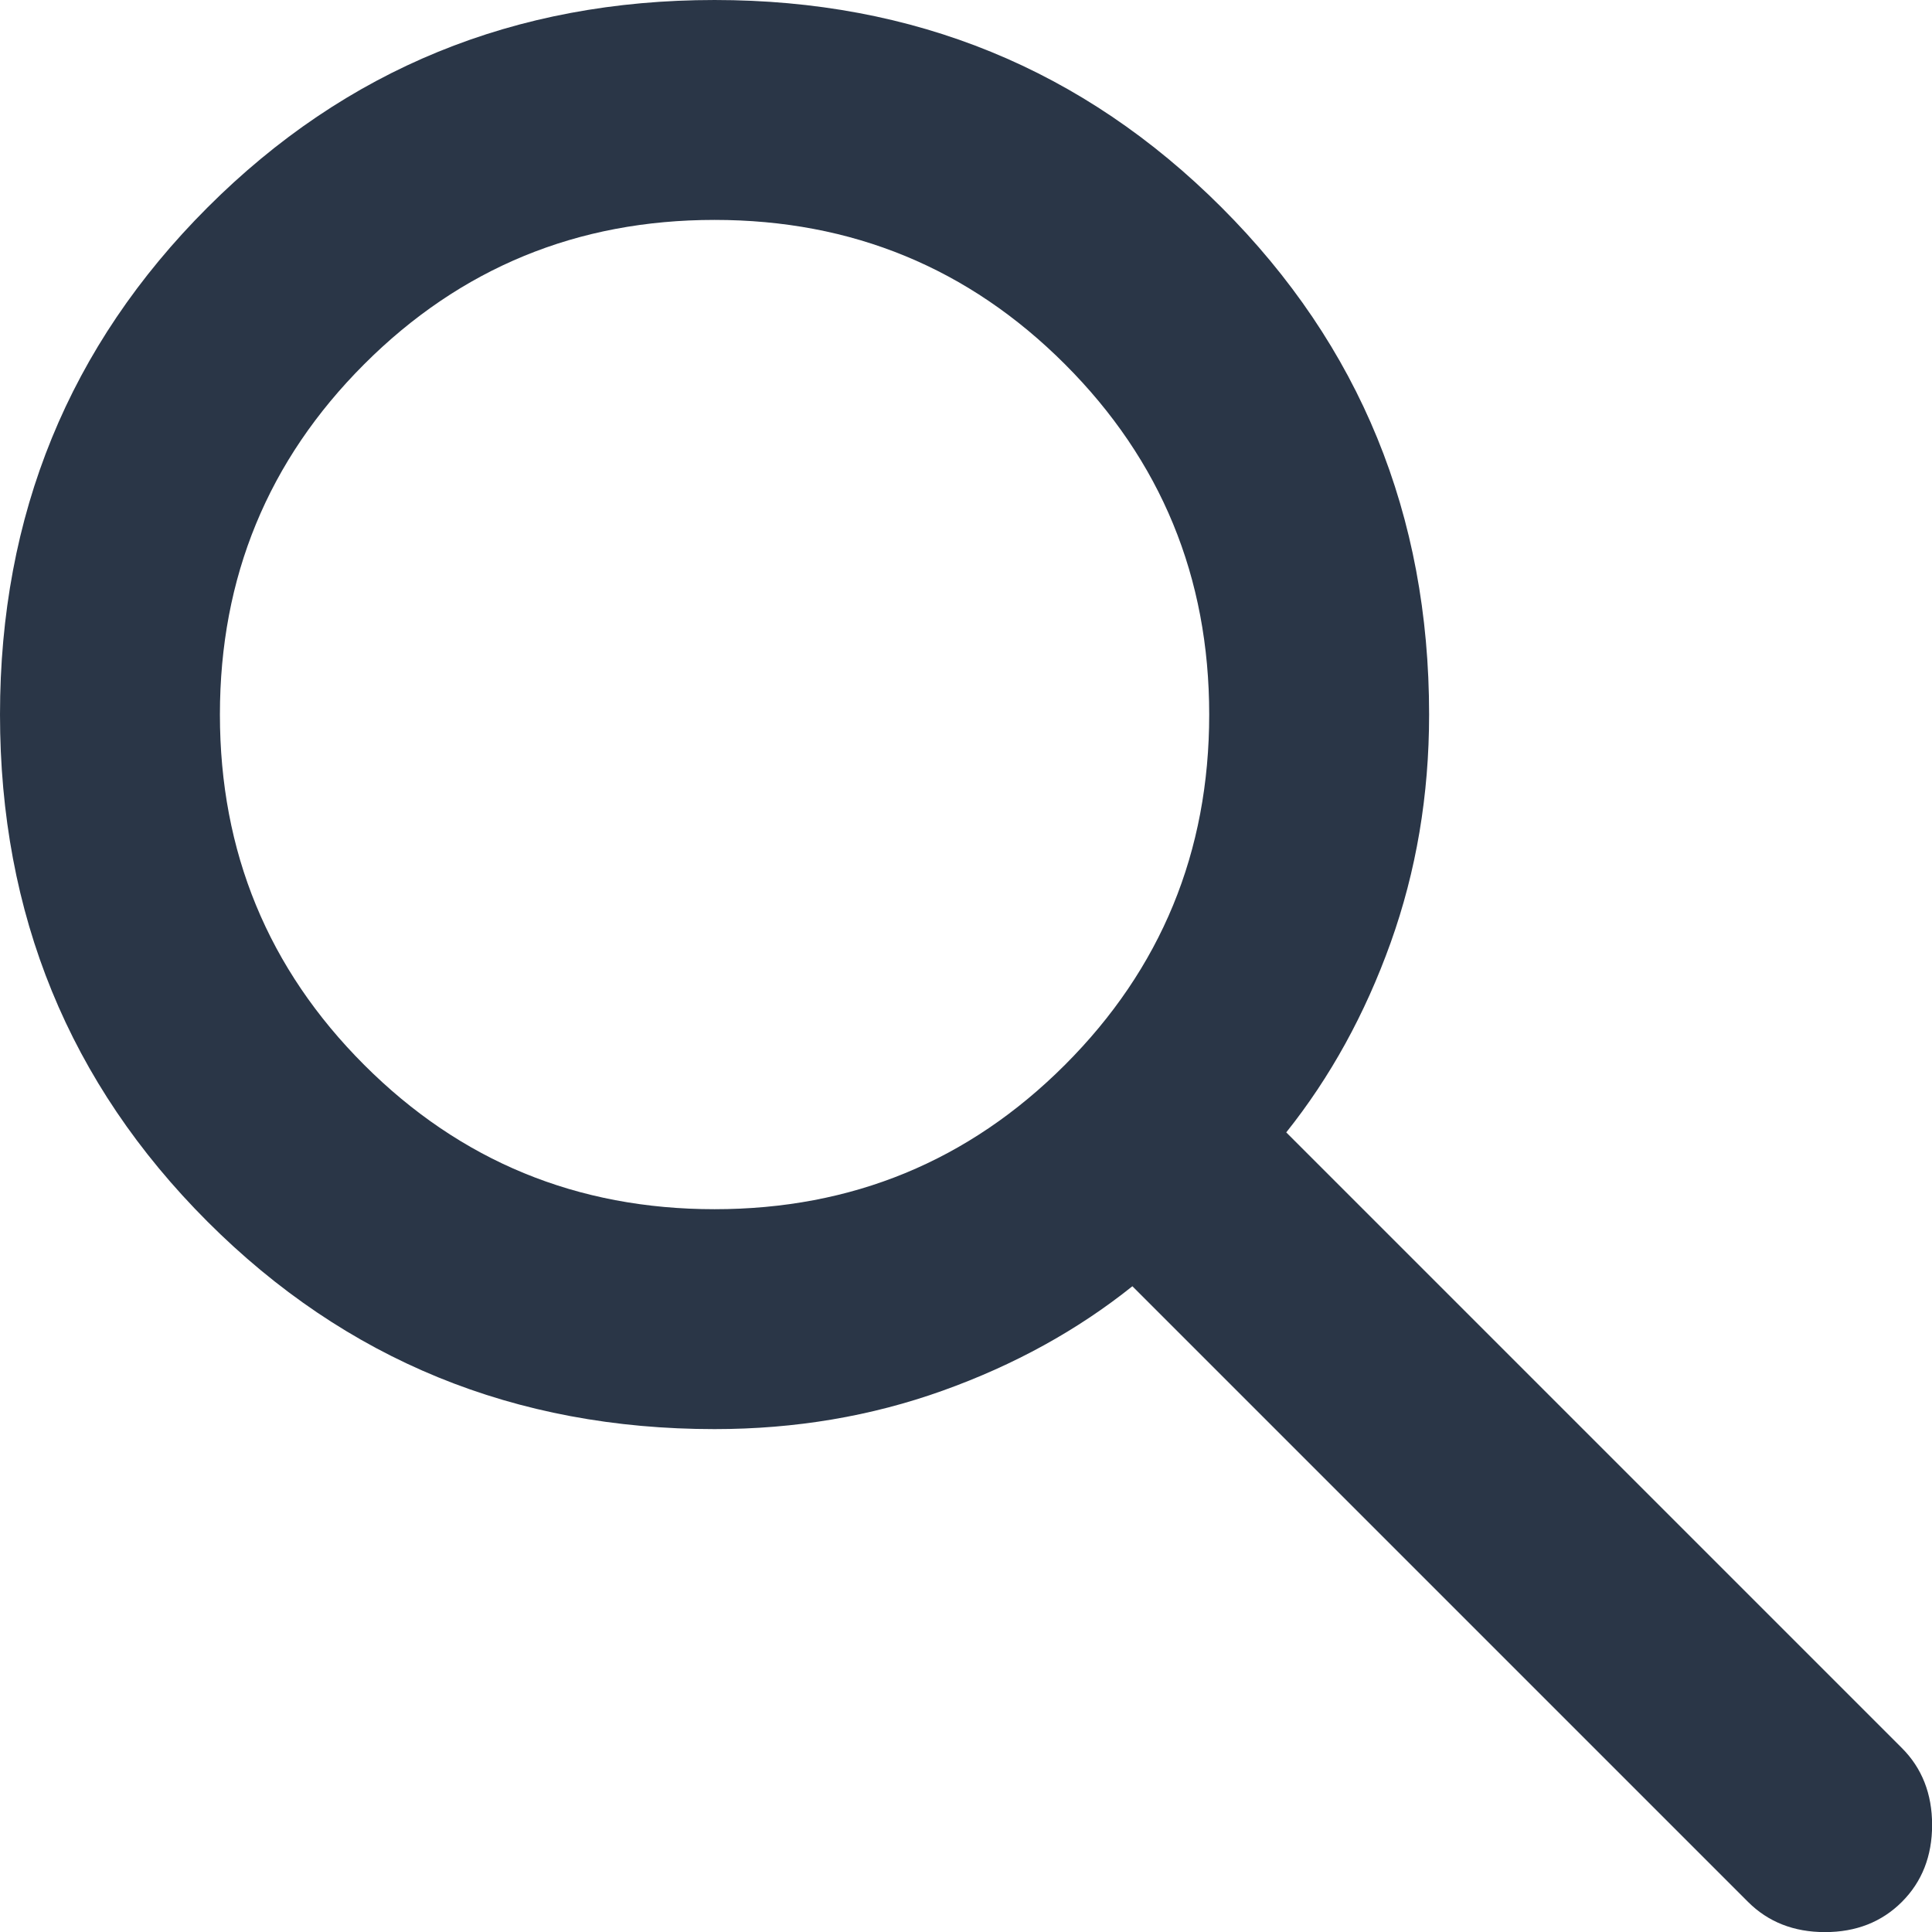
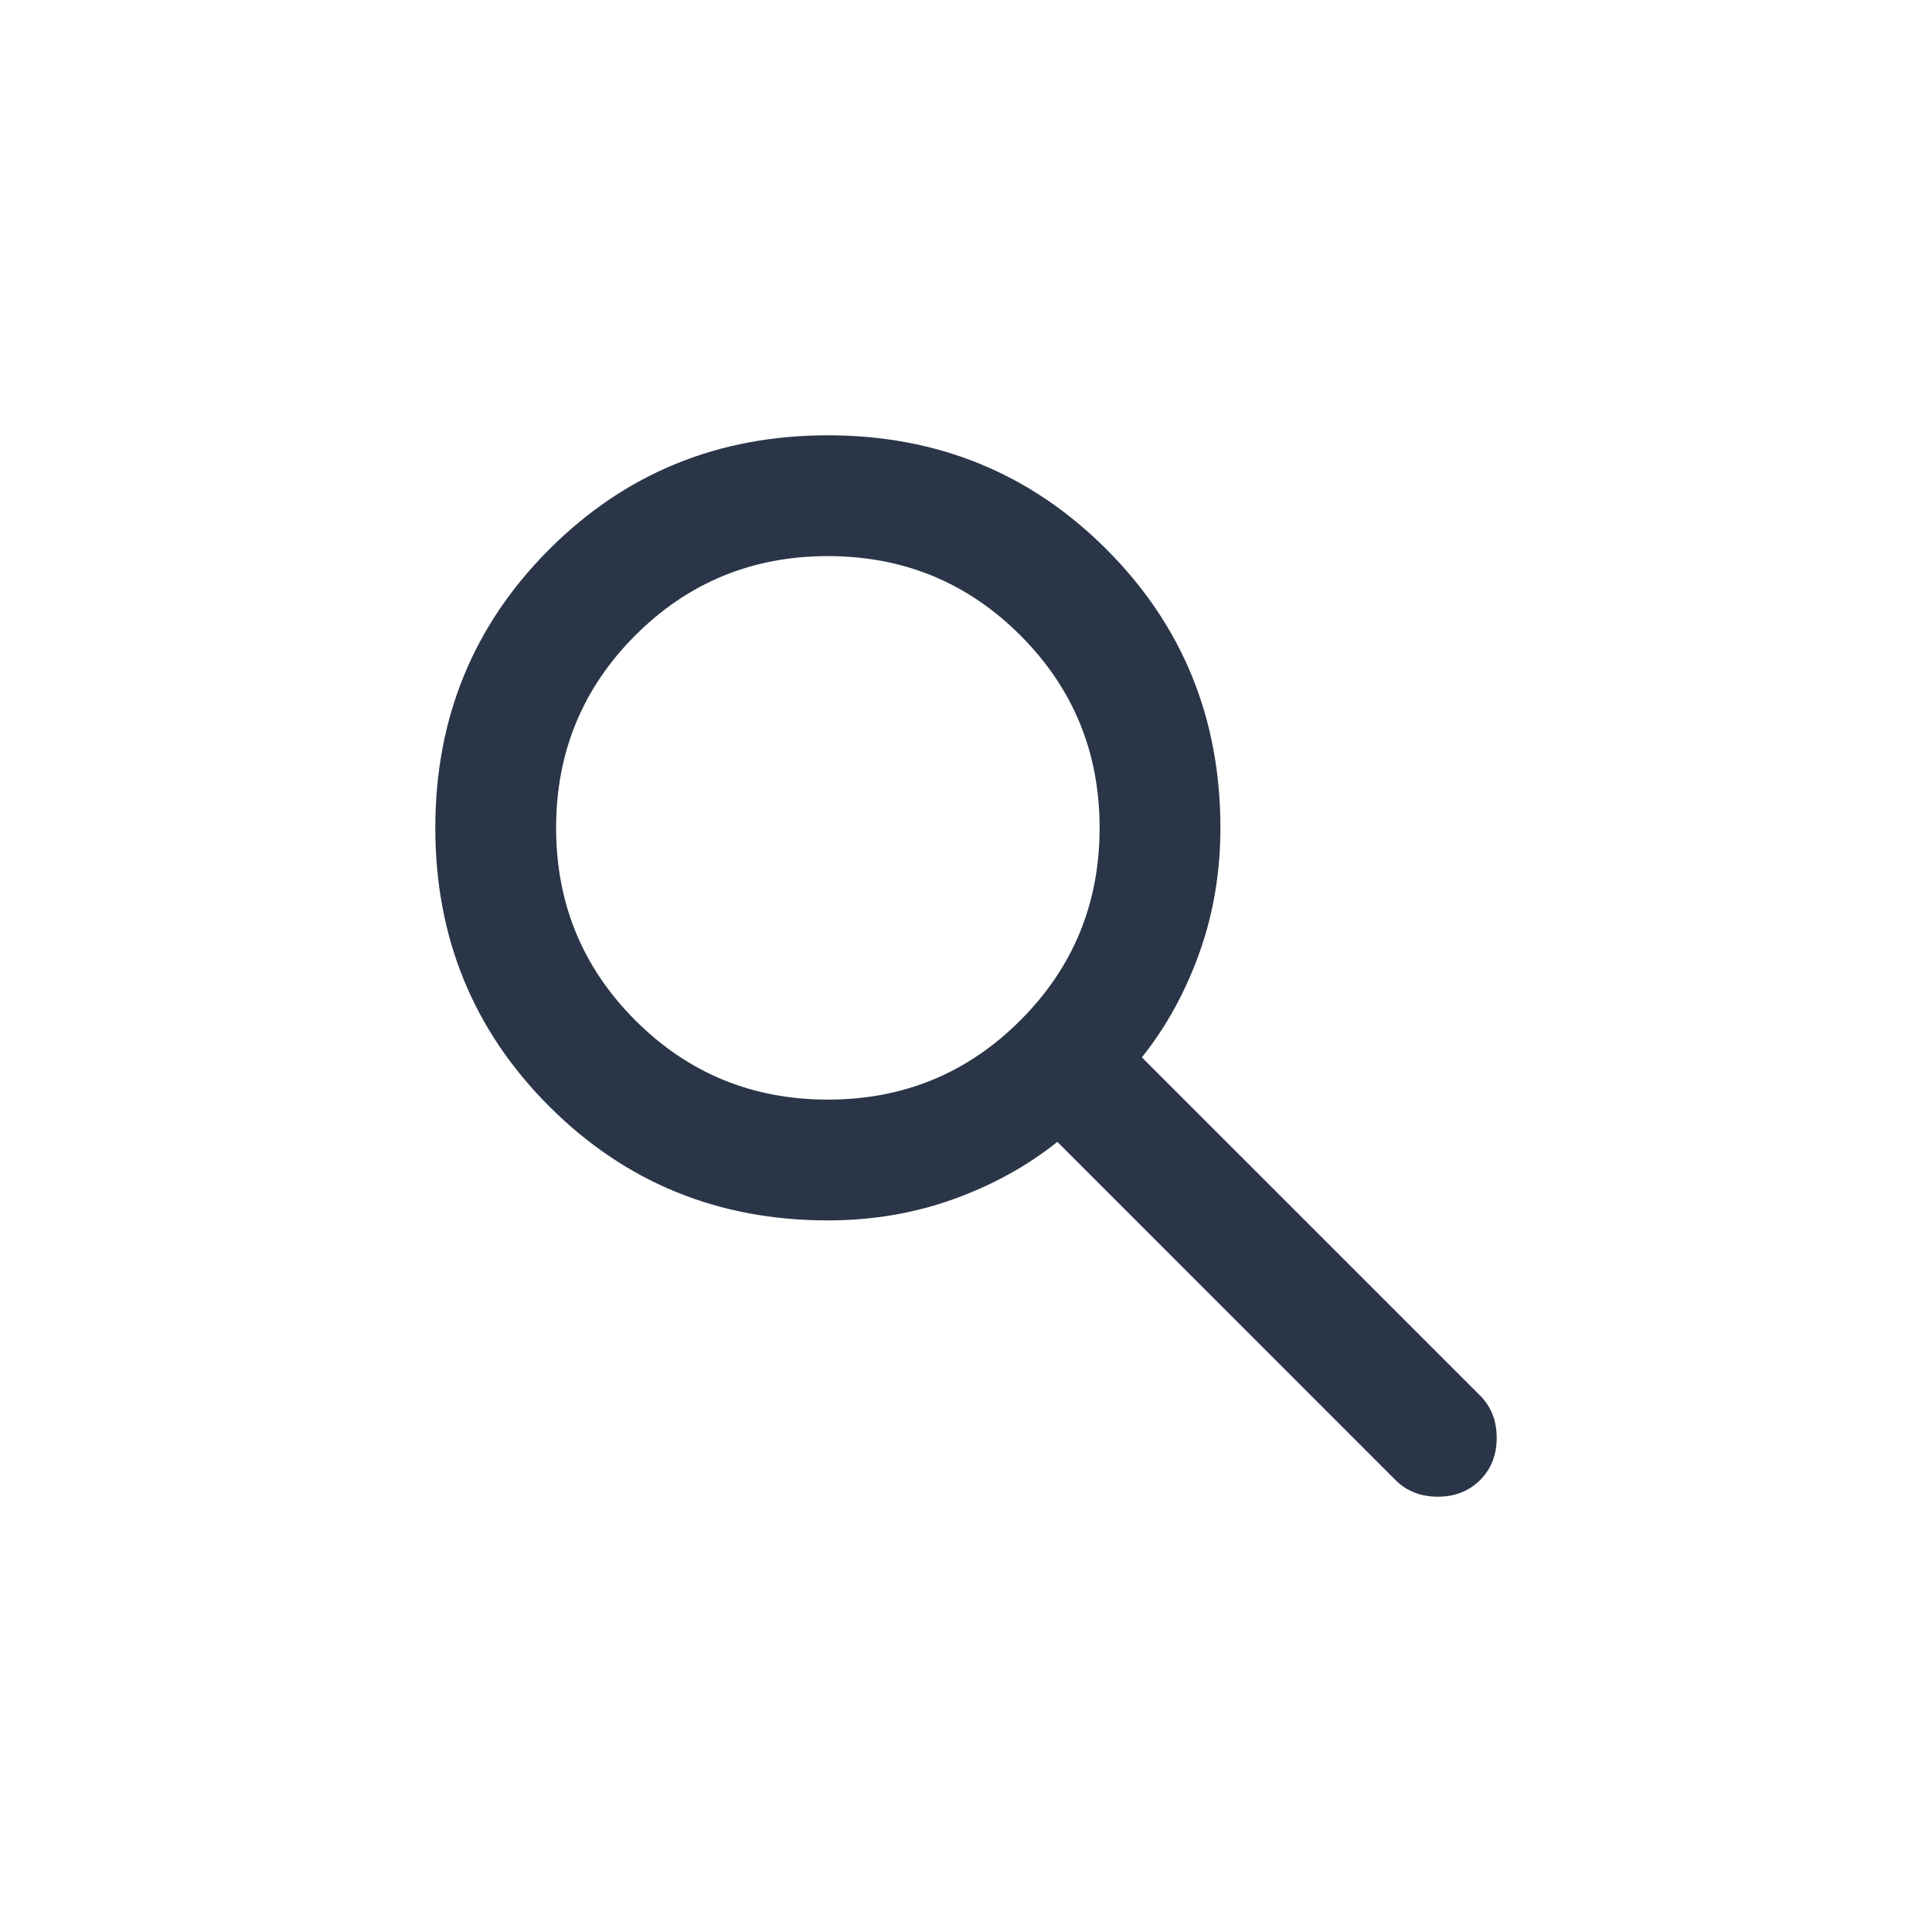
- <svg xmlns="http://www.w3.org/2000/svg" width="32" height="32" viewBox="0 0 32 32" fill="none" version="1.1" id="svg1">
-   <defs id="defs1" />
-   <mask id="mask0_3_13683" style="mask-type:alpha" maskUnits="userSpaceOnUse" x="0" y="0" width="32" height="32">
-     <rect width="32" height="32" fill="#D9D9D9" id="rect1" />
+ <svg xmlns="http://www.w3.org/2000/svg" width="32" height="32" viewBox="0 0 32 32" fill="none">
+   <mask id="mask0_145371_5378" style="mask-type:alpha" maskUnits="userSpaceOnUse" x="0" y="0" width="32" height="32">
+     <rect width="32" height="32" fill="#D9D9D9" />
  </mask>
-   <g mask="url(#mask0_3_13683)" id="g1" transform="matrix(1.820246,0,0,1.820246,-13.1239,-13.1239)">
-     <path d="m 13.712,20.214 c -1.817,0 -3.355,-0.629 -4.614,-1.888 -1.259,-1.259 -1.888,-2.797 -1.888,-4.614 0,-1.817 0.629,-3.355 1.888,-4.614 1.259,-1.259 2.797,-1.888 4.614,-1.888 1.817,0 3.355,0.629 4.614,1.888 1.259,1.259 1.888,2.797 1.888,4.614 0,0.734 -0.117,1.425 -0.35,2.076 -0.233,0.65 -0.55,1.225 -0.95,1.726 l 5.602,5.602 c 0.183,0.183 0.275,0.417 0.275,0.7 0,0.283 -0.092,0.517 -0.275,0.7 -0.183,0.183 -0.417,0.275 -0.7,0.275 -0.283,0 -0.517,-0.092 -0.7,-0.275 l -5.602,-5.602 c -0.5,0.4 -1.075,0.717 -1.726,0.95 -0.65,0.233 -1.342,0.35 -2.076,0.35 z m 0,-2.001 c 1.25,0 2.313,-0.438 3.188,-1.313 0.875,-0.875 1.313,-1.938 1.313,-3.188 0,-1.25 -0.438,-2.313 -1.313,-3.188 -0.875,-0.875 -1.938,-1.313 -3.188,-1.313 -1.25,0 -2.313,0.438 -3.188,1.313 -0.875,0.875 -1.313,1.938 -1.313,3.188 0,1.25 0.438,2.313 1.313,3.188 0.875,0.875 1.938,1.313 3.188,1.313 z" fill="#2a3647" id="path1" />
+   <g mask="url(#mask0_145371_5378)">
+     <path d="M13.712 20.214C11.895 20.214 10.357 19.584 9.098 18.326C7.839 17.067 7.21 15.529 7.21 13.712C7.21 11.895 7.839 10.357 9.098 9.098C10.357 7.839 11.895 7.21 13.712 7.21C15.529 7.21 17.067 7.839 18.326 9.098C19.584 10.357 20.214 11.895 20.214 13.712C20.214 14.445 20.097 15.137 19.864 15.787C19.63 16.438 19.313 17.013 18.913 17.513L24.515 23.114C24.698 23.298 24.79 23.531 24.79 23.815C24.79 24.098 24.698 24.331 24.515 24.515C24.331 24.698 24.098 24.79 23.815 24.79C23.531 24.79 23.298 24.698 23.114 24.515L17.513 18.913C17.013 19.313 16.438 19.63 15.787 19.864C15.137 20.097 14.445 20.214 13.712 20.214ZM13.712 18.213C14.962 18.213 16.025 17.776 16.9 16.9C17.776 16.025 18.213 14.962 18.213 13.712C18.213 12.461 17.776 11.399 16.9 10.523C16.025 9.648 14.962 9.211 13.712 9.211C12.461 9.211 11.399 9.648 10.523 10.523C9.648 11.399 9.211 12.461 9.211 13.712C9.211 14.962 9.648 16.025 10.523 16.9C11.399 17.776 12.461 18.213 13.712 18.213Z" fill="#2A3647" />
  </g>
</svg>
